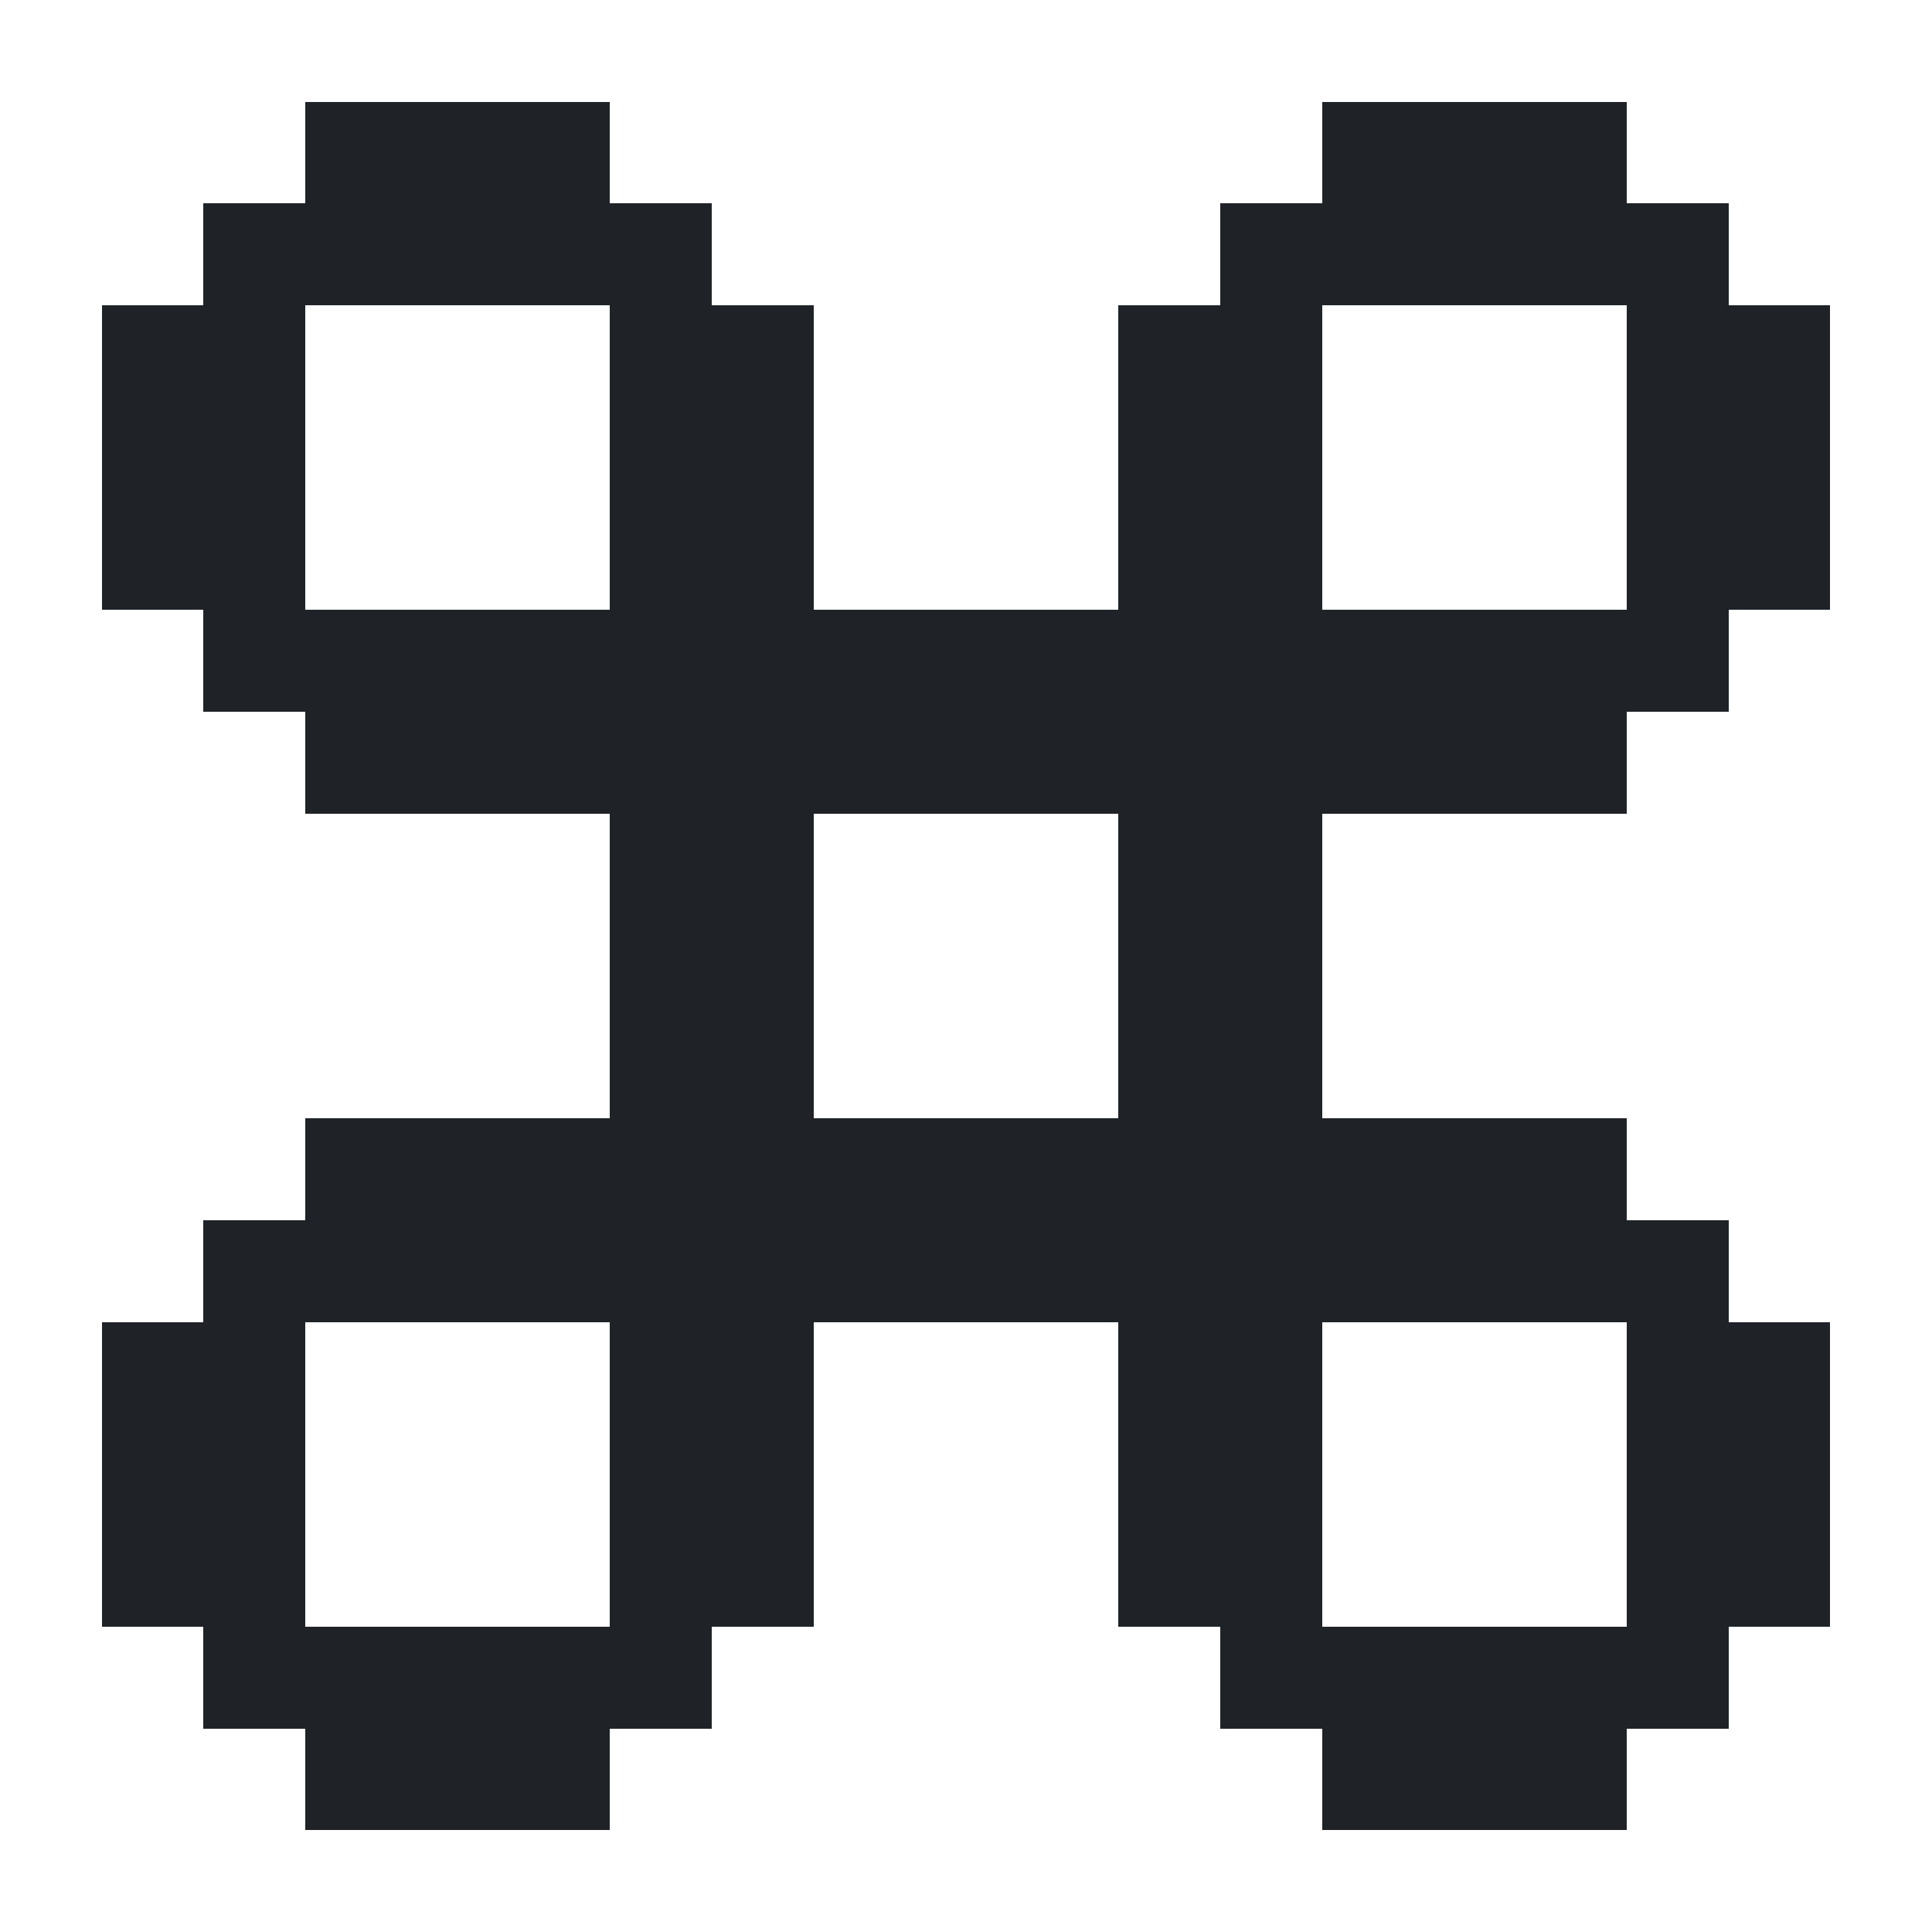
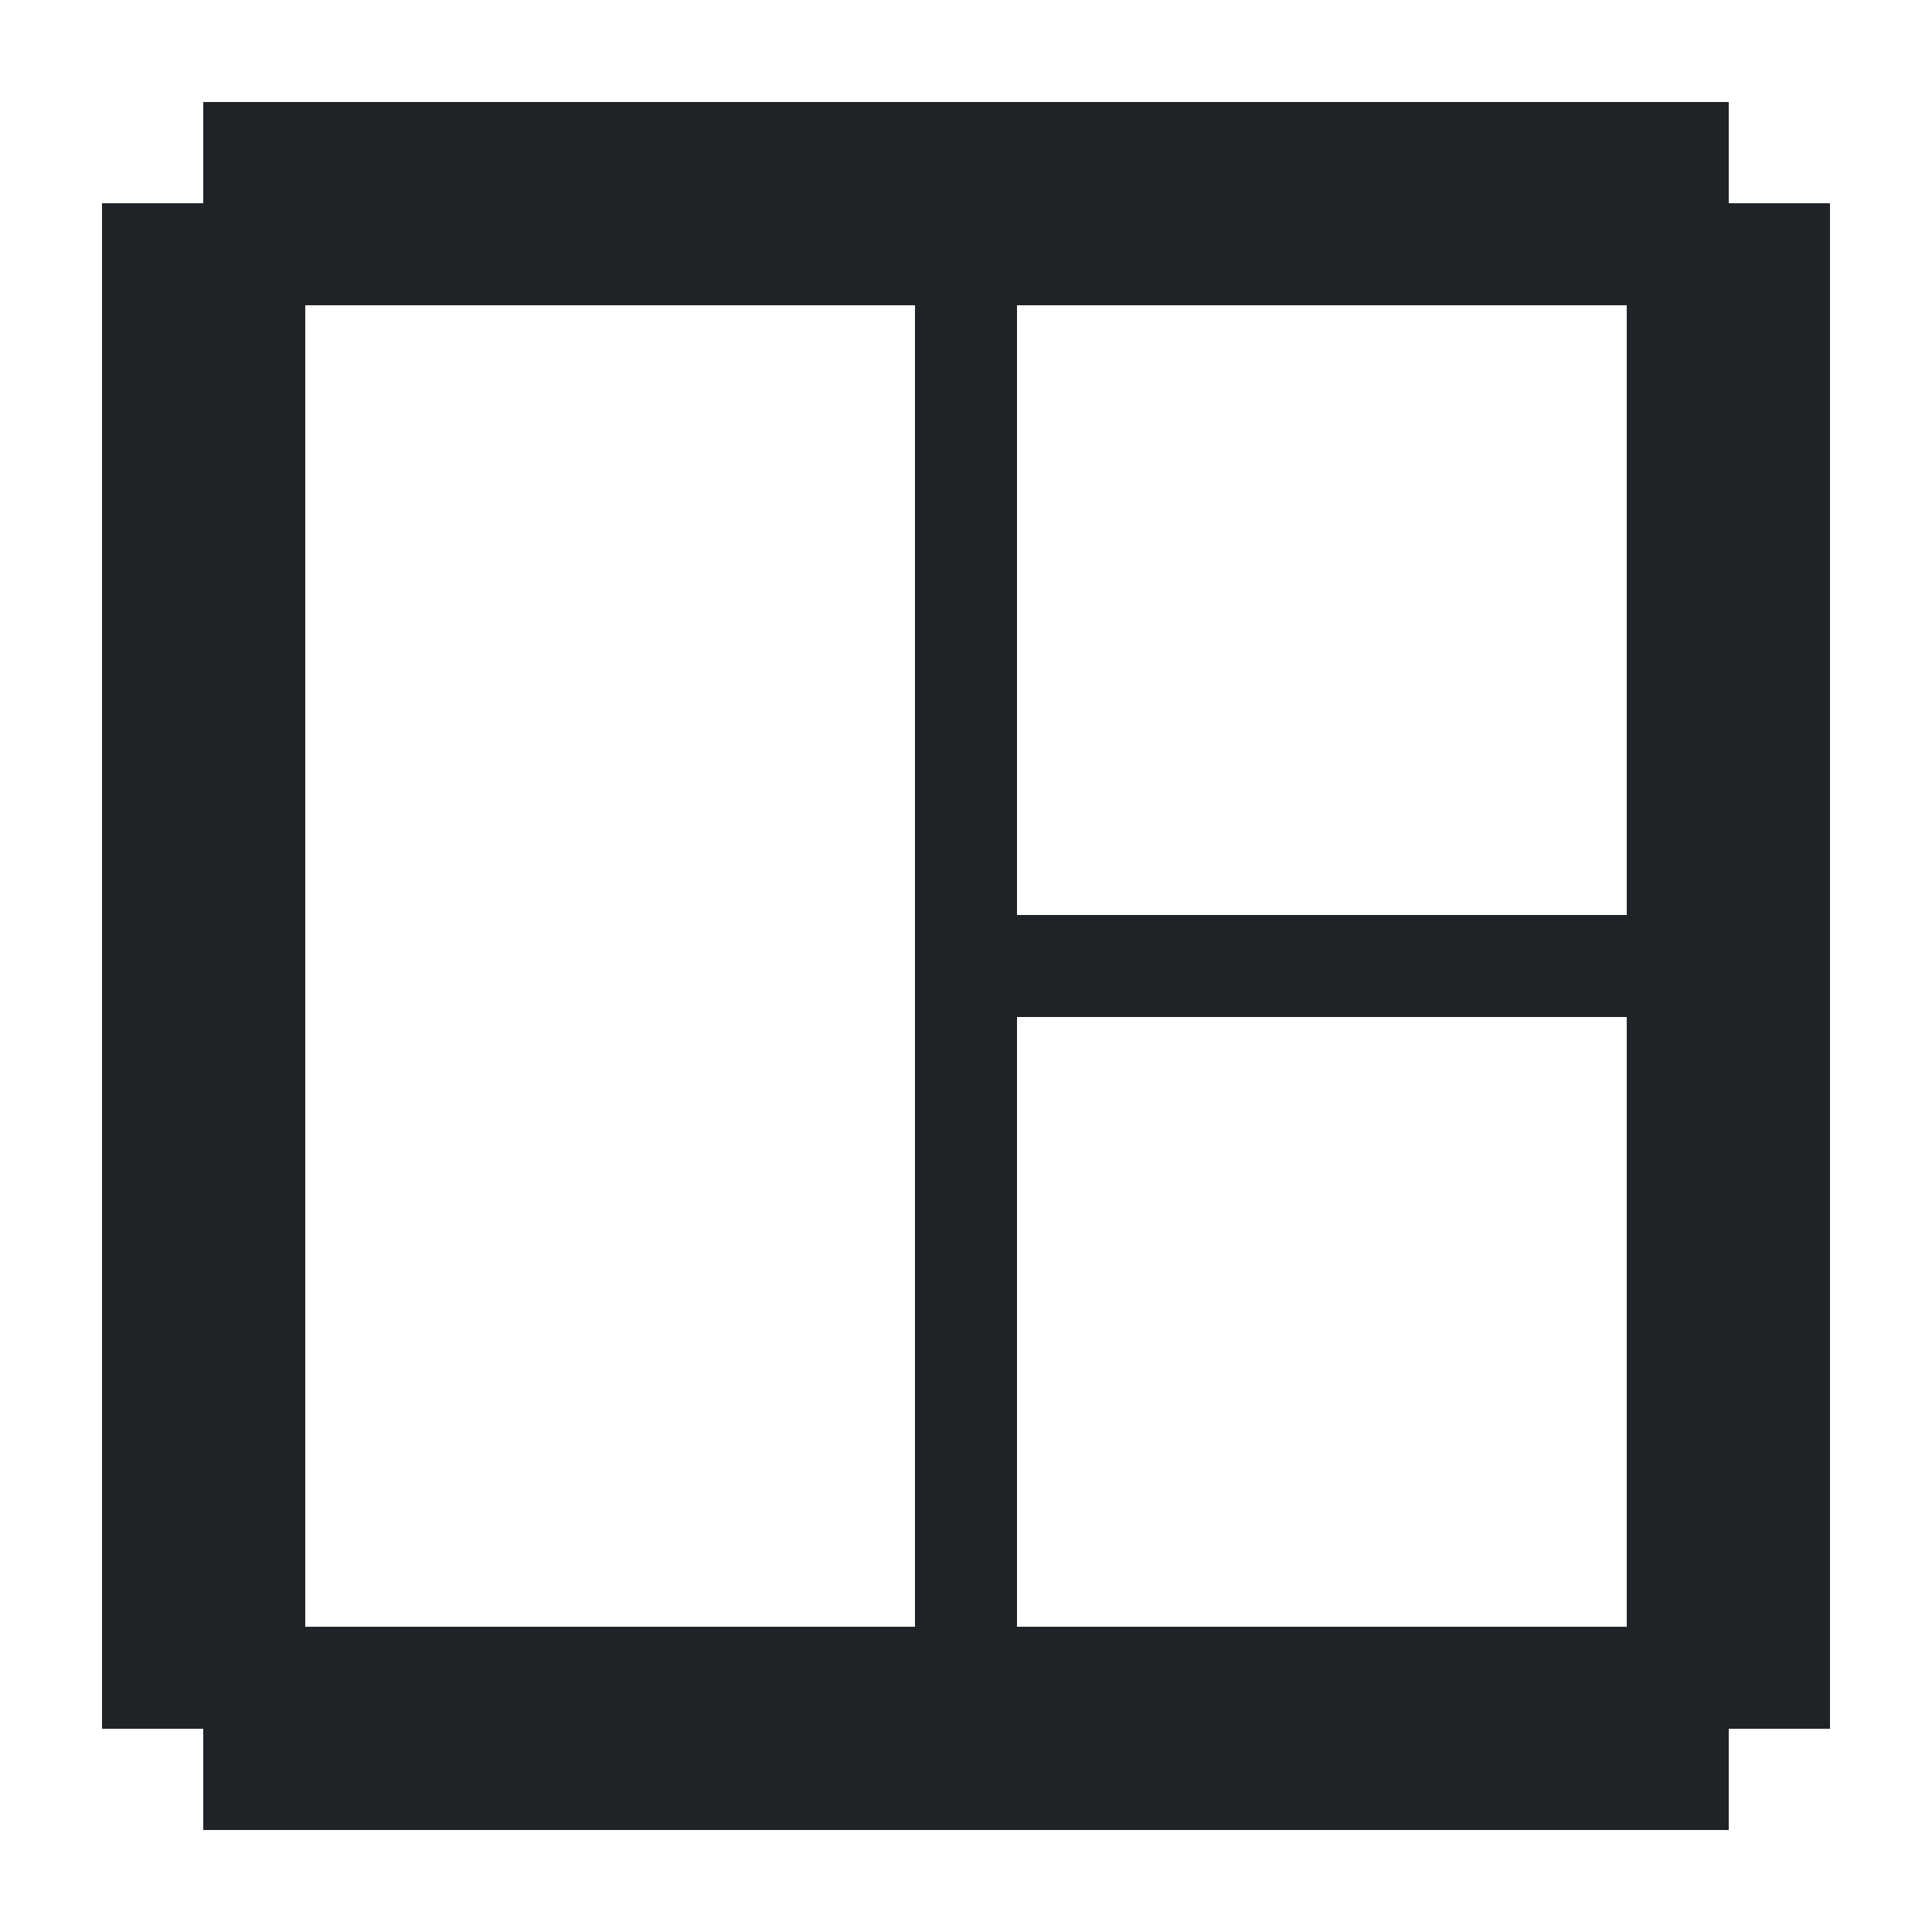
<svg xmlns="http://www.w3.org/2000/svg" width="72" height="72" viewBox="-1 -1 19 19" shape-rendering="crispEdges">
  <g fill="#1f2328">
-     <rect x="2" y="0" width="3" height="1" />
-     <rect x="12" y="0" width="3" height="1" />
-     <rect x="1" y="1" width="5" height="1" />
-     <rect x="11" y="1" width="5" height="1" />
-     <rect x="0" y="2" width="2" height="1" />
-     <rect x="5" y="2" width="2" height="1" />
-     <rect x="10" y="2" width="2" height="1" />
-     <rect x="15" y="2" width="2" height="1" />
-     <rect x="0" y="3" width="2" height="1" />
-     <rect x="5" y="3" width="2" height="1" />
-     <rect x="10" y="3" width="2" height="1" />
-     <rect x="15" y="3" width="2" height="1" />
-     <rect x="0" y="4" width="2" height="1" />
-     <rect x="5" y="4" width="2" height="1" />
-     <rect x="10" y="4" width="2" height="1" />
-     <rect x="15" y="4" width="2" height="1" />
-     <rect x="1" y="5" width="15" height="1" />
-     <rect x="2" y="6" width="13" height="1" />
-     <rect x="5" y="7" width="2" height="1" />
-     <rect x="10" y="7" width="2" height="1" />
-     <rect x="5" y="8" width="2" height="1" />
-     <rect x="10" y="8" width="2" height="1" />
-     <rect x="5" y="9" width="2" height="1" />
-     <rect x="10" y="9" width="2" height="1" />
-     <rect x="2" y="10" width="13" height="1" />
-     <rect x="1" y="11" width="15" height="1" />
-     <rect x="0" y="12" width="2" height="1" />
-     <rect x="5" y="12" width="2" height="1" />
-     <rect x="10" y="12" width="2" height="1" />
-     <rect x="15" y="12" width="2" height="1" />
-     <rect x="0" y="13" width="2" height="1" />
-     <rect x="5" y="13" width="2" height="1" />
-     <rect x="10" y="13" width="2" height="1" />
-     <rect x="15" y="13" width="2" height="1" />
-     <rect x="0" y="14" width="2" height="1" />
-     <rect x="5" y="14" width="2" height="1" />
-     <rect x="10" y="14" width="2" height="1" />
-     <rect x="15" y="14" width="2" height="1" />
-     <rect x="1" y="15" width="5" height="1" />
-     <rect x="11" y="15" width="5" height="1" />
-     <rect x="2" y="16" width="3" height="1" />
-     <rect x="12" y="16" width="3" height="1" />
+     <rect x="1" y="0" width="15" height="2" />
+     <rect x="1" y="15" width="15" height="2" />
+     <rect x="0" y="1" width="2" height="15" />
+     <rect x="15" y="1" width="2" height="15" />
+     <rect x="8" y="2" width="1" height="13" />
+     <rect x="9" y="8" width="6" height="1" />
  </g>
</svg>
